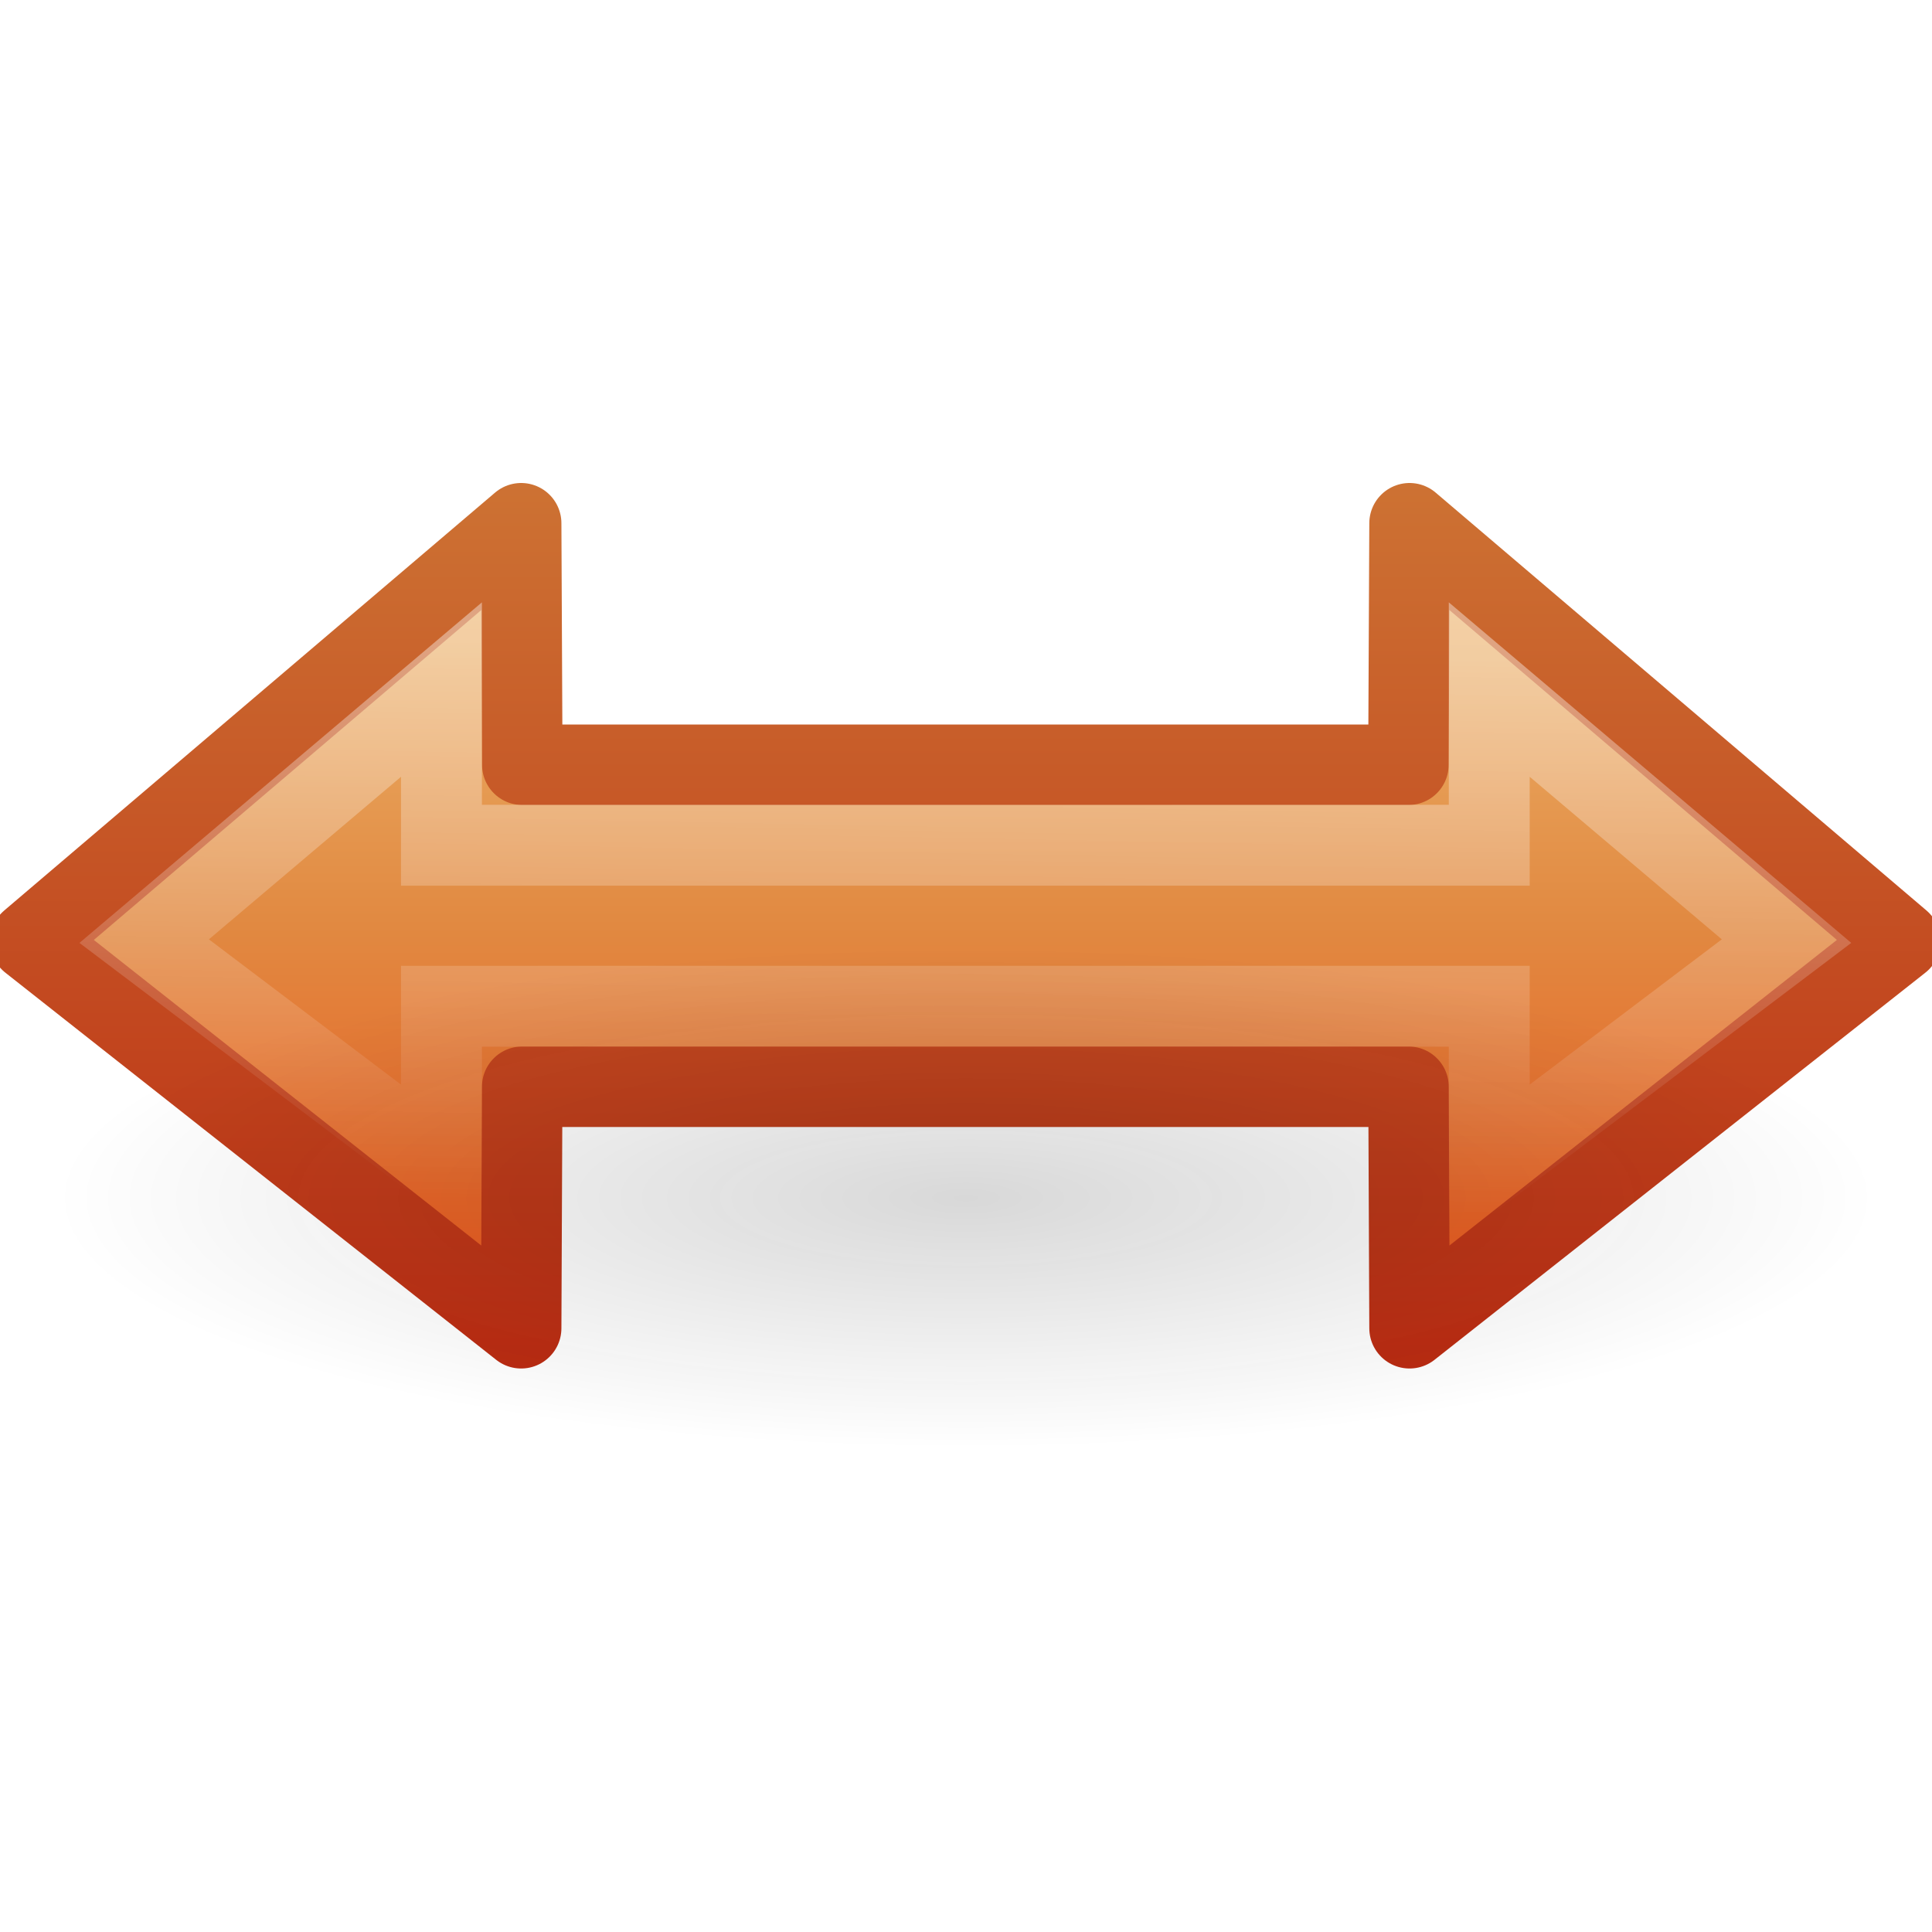
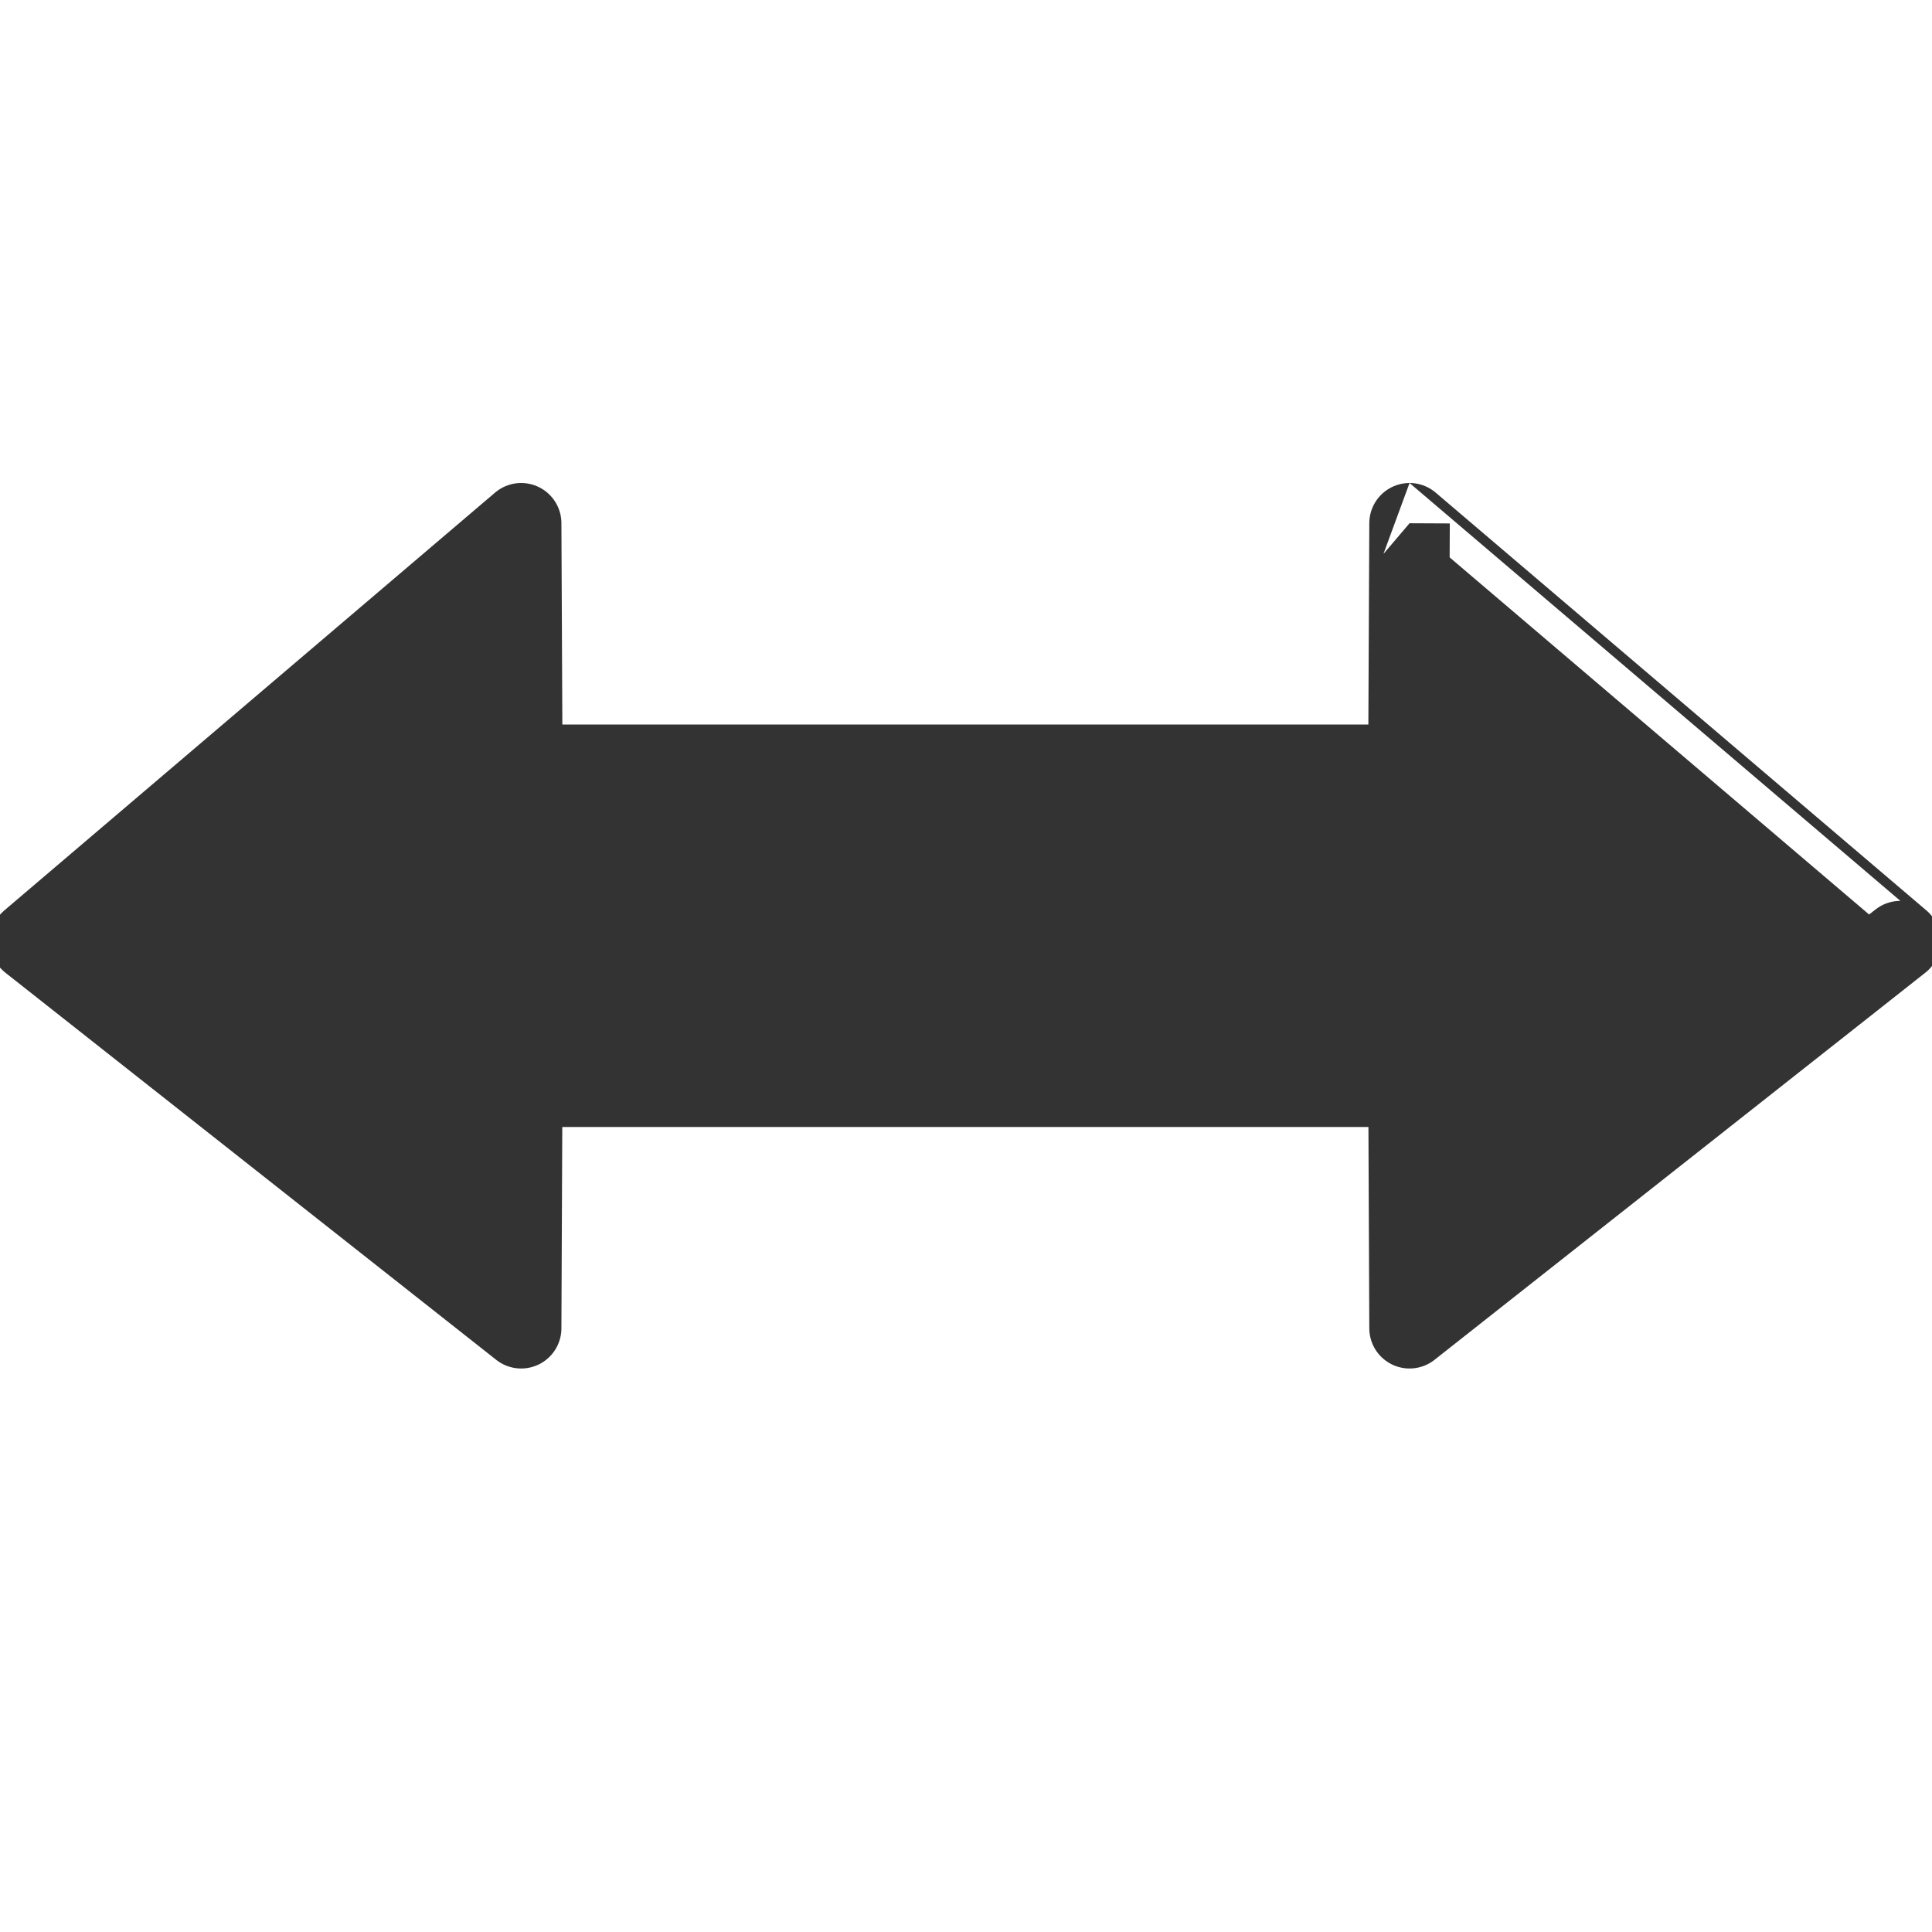
<svg xmlns="http://www.w3.org/2000/svg" id="svg3301" height="24" width="24" version="1.0">
  <defs id="defs3303">
-     <linearGradient id="linearGradient3639" y2="11.147" gradientUnits="userSpaceOnUse" x2="26.418" gradientTransform="matrix(.34464 -.34464 .33811 .33811 -.86599 20.321)" y1=".912" x1="36.46">
+     <linearGradient id="linearGradient3639" y2="11.147" gradientUnits="userSpaceOnUse" x2="26.418" gradientTransform="matrix(0.34464,-0.34464,0.33811,0.33811,-0.86599,20.321)" y1=".912" x1="36.46">
      <stop id="stop4875" style="stop-color:#fff" offset="0" />
      <stop id="stop4877" style="stop-color:#fff;stop-opacity:0" offset="1" />
    </linearGradient>
    <linearGradient id="linearGradient3288" y2="6" gradientUnits="userSpaceOnUse" x2="17.963" y1="17.004" x1="17.963">
      <stop id="stop3624" style="stop-color:#bb2b12" offset="0" />
      <stop id="stop3626" style="stop-color:#cd7233" offset="1" />
    </linearGradient>
-     <linearGradient id="linearGradient3635" y2="17" gradientUnits="userSpaceOnUse" x2="12.019" gradientTransform="translate(-1.0004)" y1="6" x1="12.019">
+     <linearGradient id="linearGradient3635" y2="17" gradientUnits="userSpaceOnUse" x2="12.019" gradientTransform="translate(-1.0004,0)" y1="6" x1="12.019">
      <stop id="stop3618" style="stop-color:#f0c178" offset="0" />
      <stop id="stop3270" style="stop-color:#e18941" offset=".5" />
      <stop id="stop3620" style="stop-color:#ec4f18" offset="1" />
    </linearGradient>
-     <radialGradient id="radialGradient3299" gradientUnits="userSpaceOnUse" cy="19.031" cx="11.25" gradientTransform="matrix(-1.4062 0 0 .3867 27.82 7.5227)" r="8.062">
+     <radialGradient id="radialGradient3299" gradientUnits="userSpaceOnUse" cy="19.031" cx="11.25" gradientTransform="matrix(-1.4062,0,0,0.3867,27.82,7.5227)" r="8.062">
      <stop id="stop2487" style="stop-color:#0d0d0d" offset="0" />
      <stop id="stop2489" style="stop-color:#0d0d0d;stop-opacity:0" offset="1" />
    </radialGradient>
  </defs>
-   <g id="layer1">
-     <g id="g3328">
-       <g id="g3369" transform="matrix(-1,0,0,1,24,0)">
-         <path id="path2849" style="stroke-linejoin:round;stroke:url(#linearGradient3288);fill:url(#linearGradient3635)" d="m17.512 9.5l0.014-3 6.097 5.191-6.097 4.809-0.013-3h-11.01l-0.013 3-6.097-4.809c-0 0 6.097-5.191 6.097-5.191l0.014 3h11.008z" />
-         <path id="path2851" style="opacity:.4;stroke:url(#linearGradient3639);stroke-width:1.005;fill:none" d="m18.516 10.5v-1.934l3.693 3.125-3.693 2.792v-1.983h-13.016l-0 1.983-3.693-2.792 3.693-3.125v1.934h13.016z" />
-       </g>
-     </g>
-     <path id="path2621" style="opacity:.163;fill:url(#radialGradient3299)" d="m0.663 14.882c0 1.722 5.076 3.118 11.337 3.118 6.262 0 11.337-1.396 11.337-3.118s-5.075-3.118-11.337-3.118c-6.261 0-11.337 1.396-11.337 3.118h-0z" />
-   </g>
+   <path d="m 6.488,9.5 -0.014,-3 -6.097,5.191 6.097,4.809 0.013,-3 h 11.01 l 0.013,3 6.097,-4.809 c 3e-5,0 -6.097,-5.191 -6.097,-5.191 l -0.014,3 H 6.488 z" style="fill:#000000;stroke:#000000;stroke-linejoin:round;fill-opacity:1;stroke-opacity:1;opacity:0.8" id="path2849" />
</svg>
